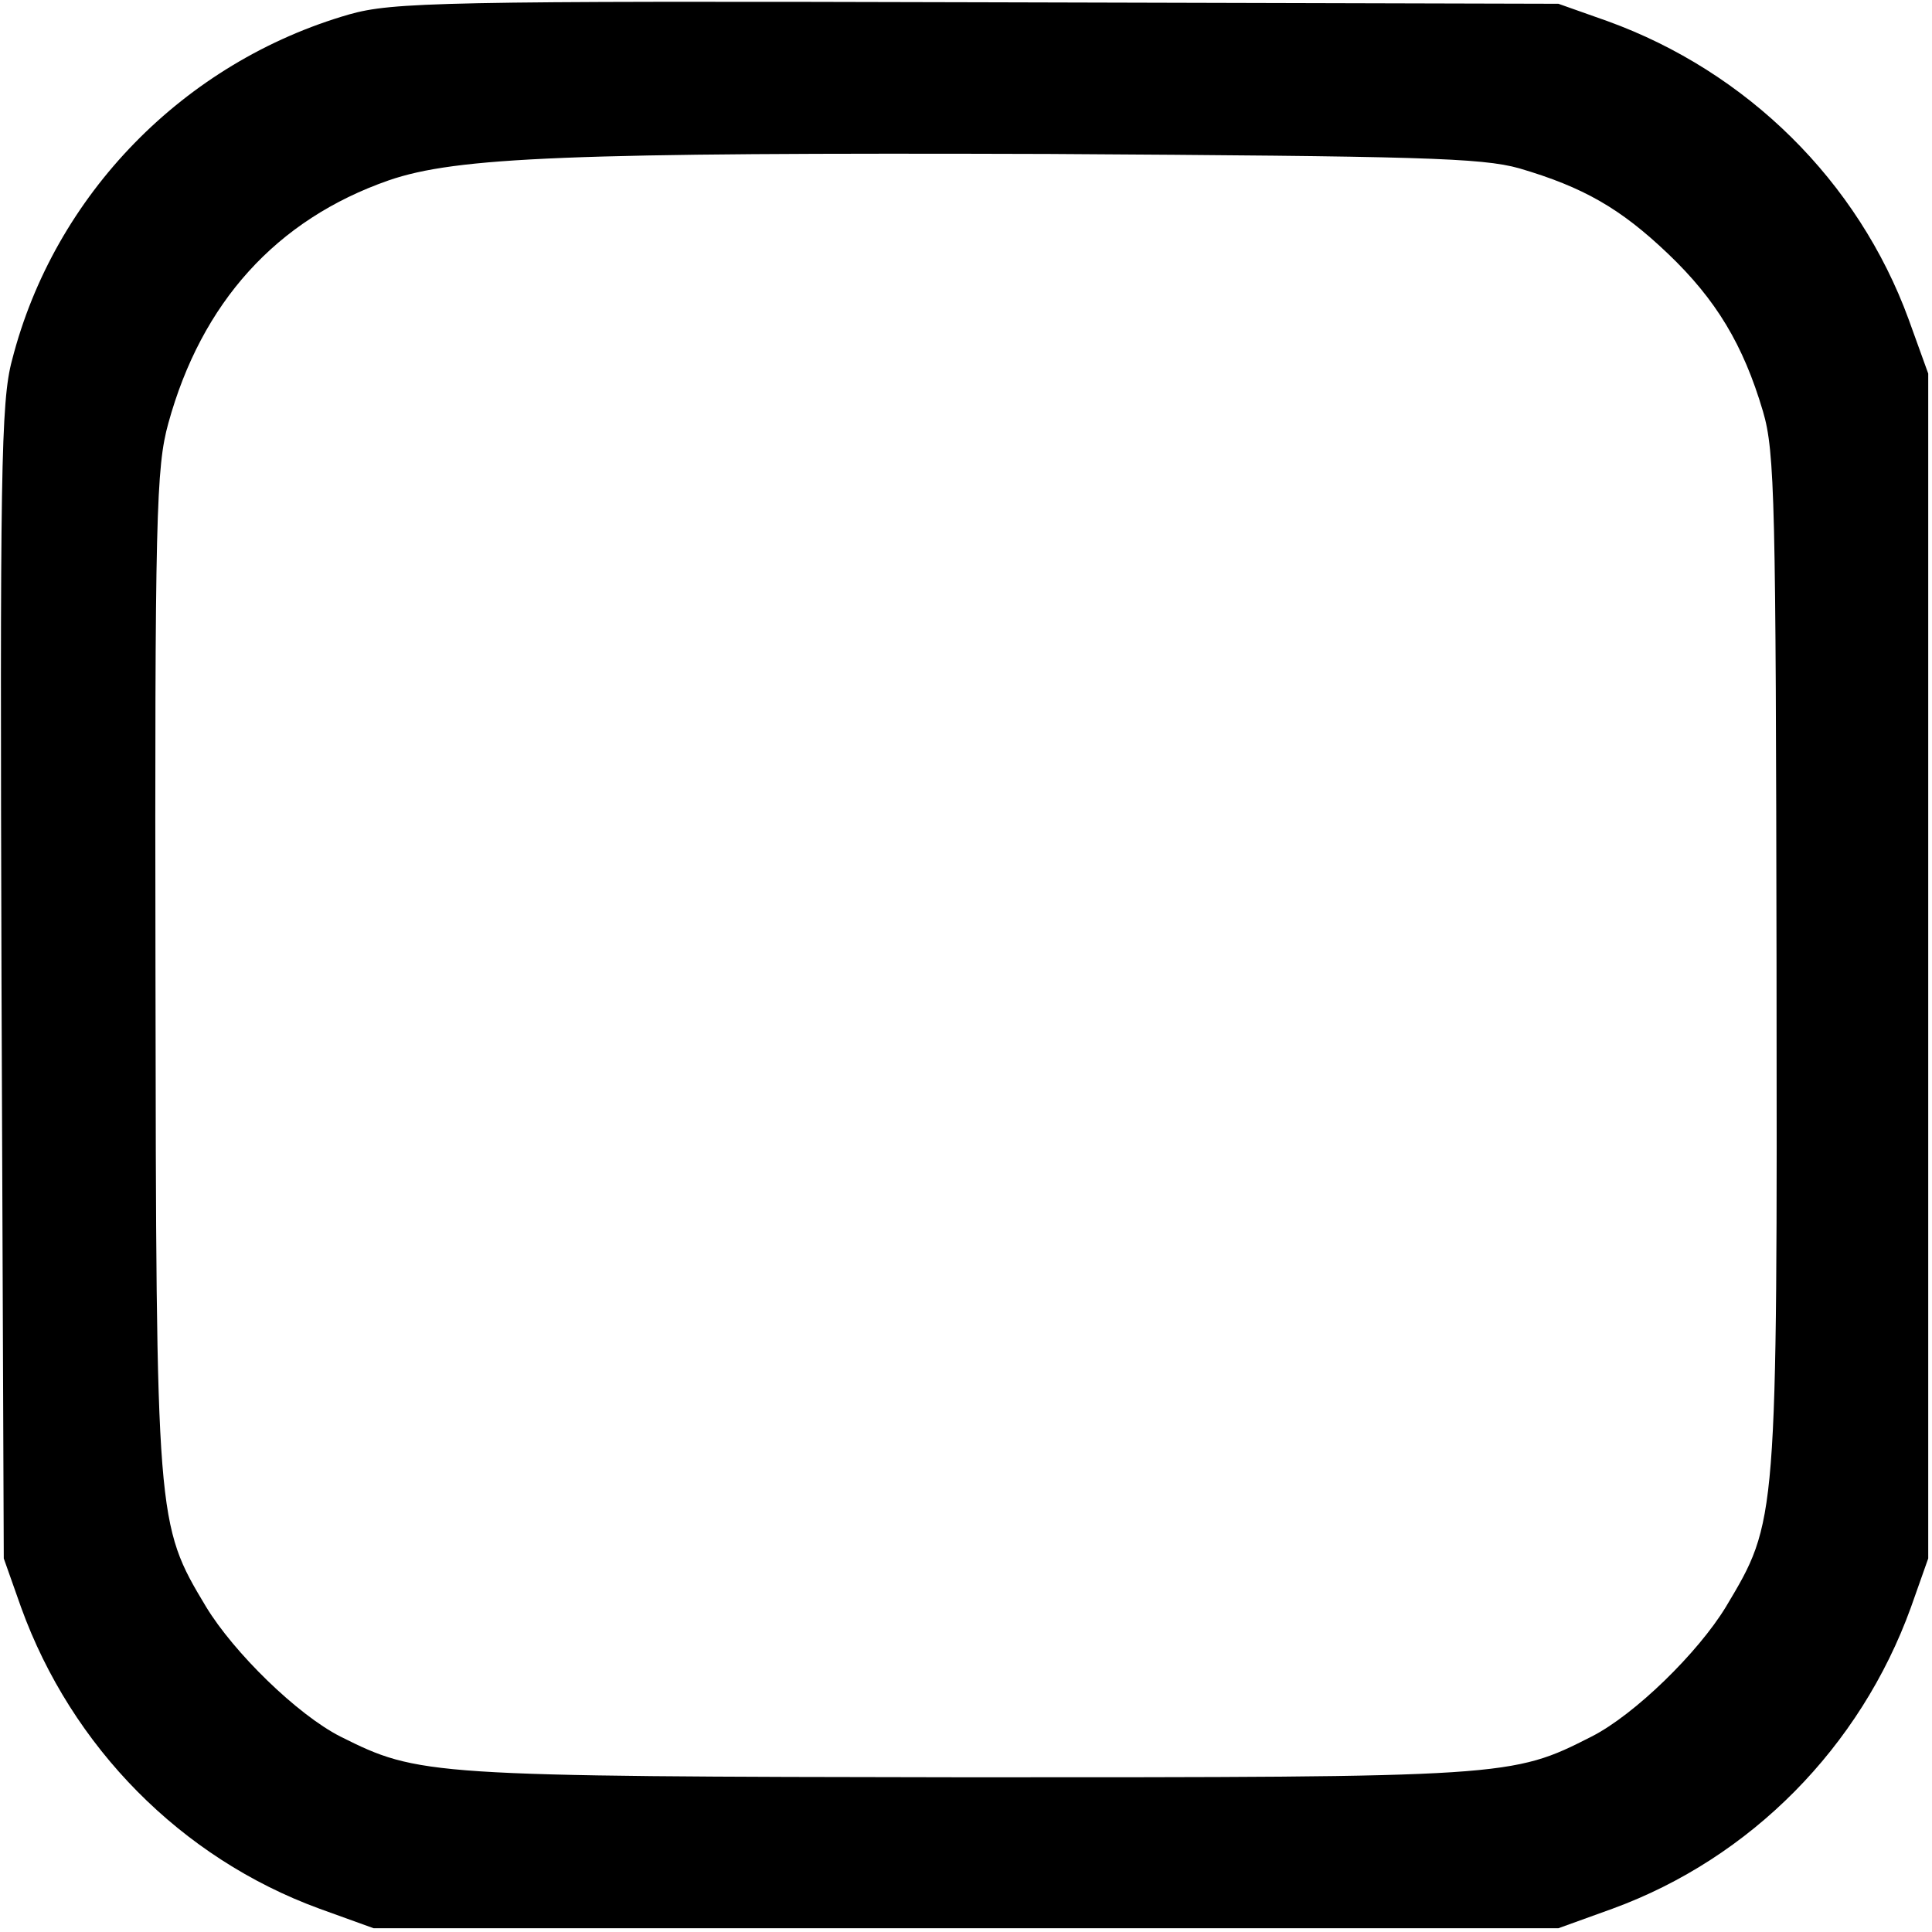
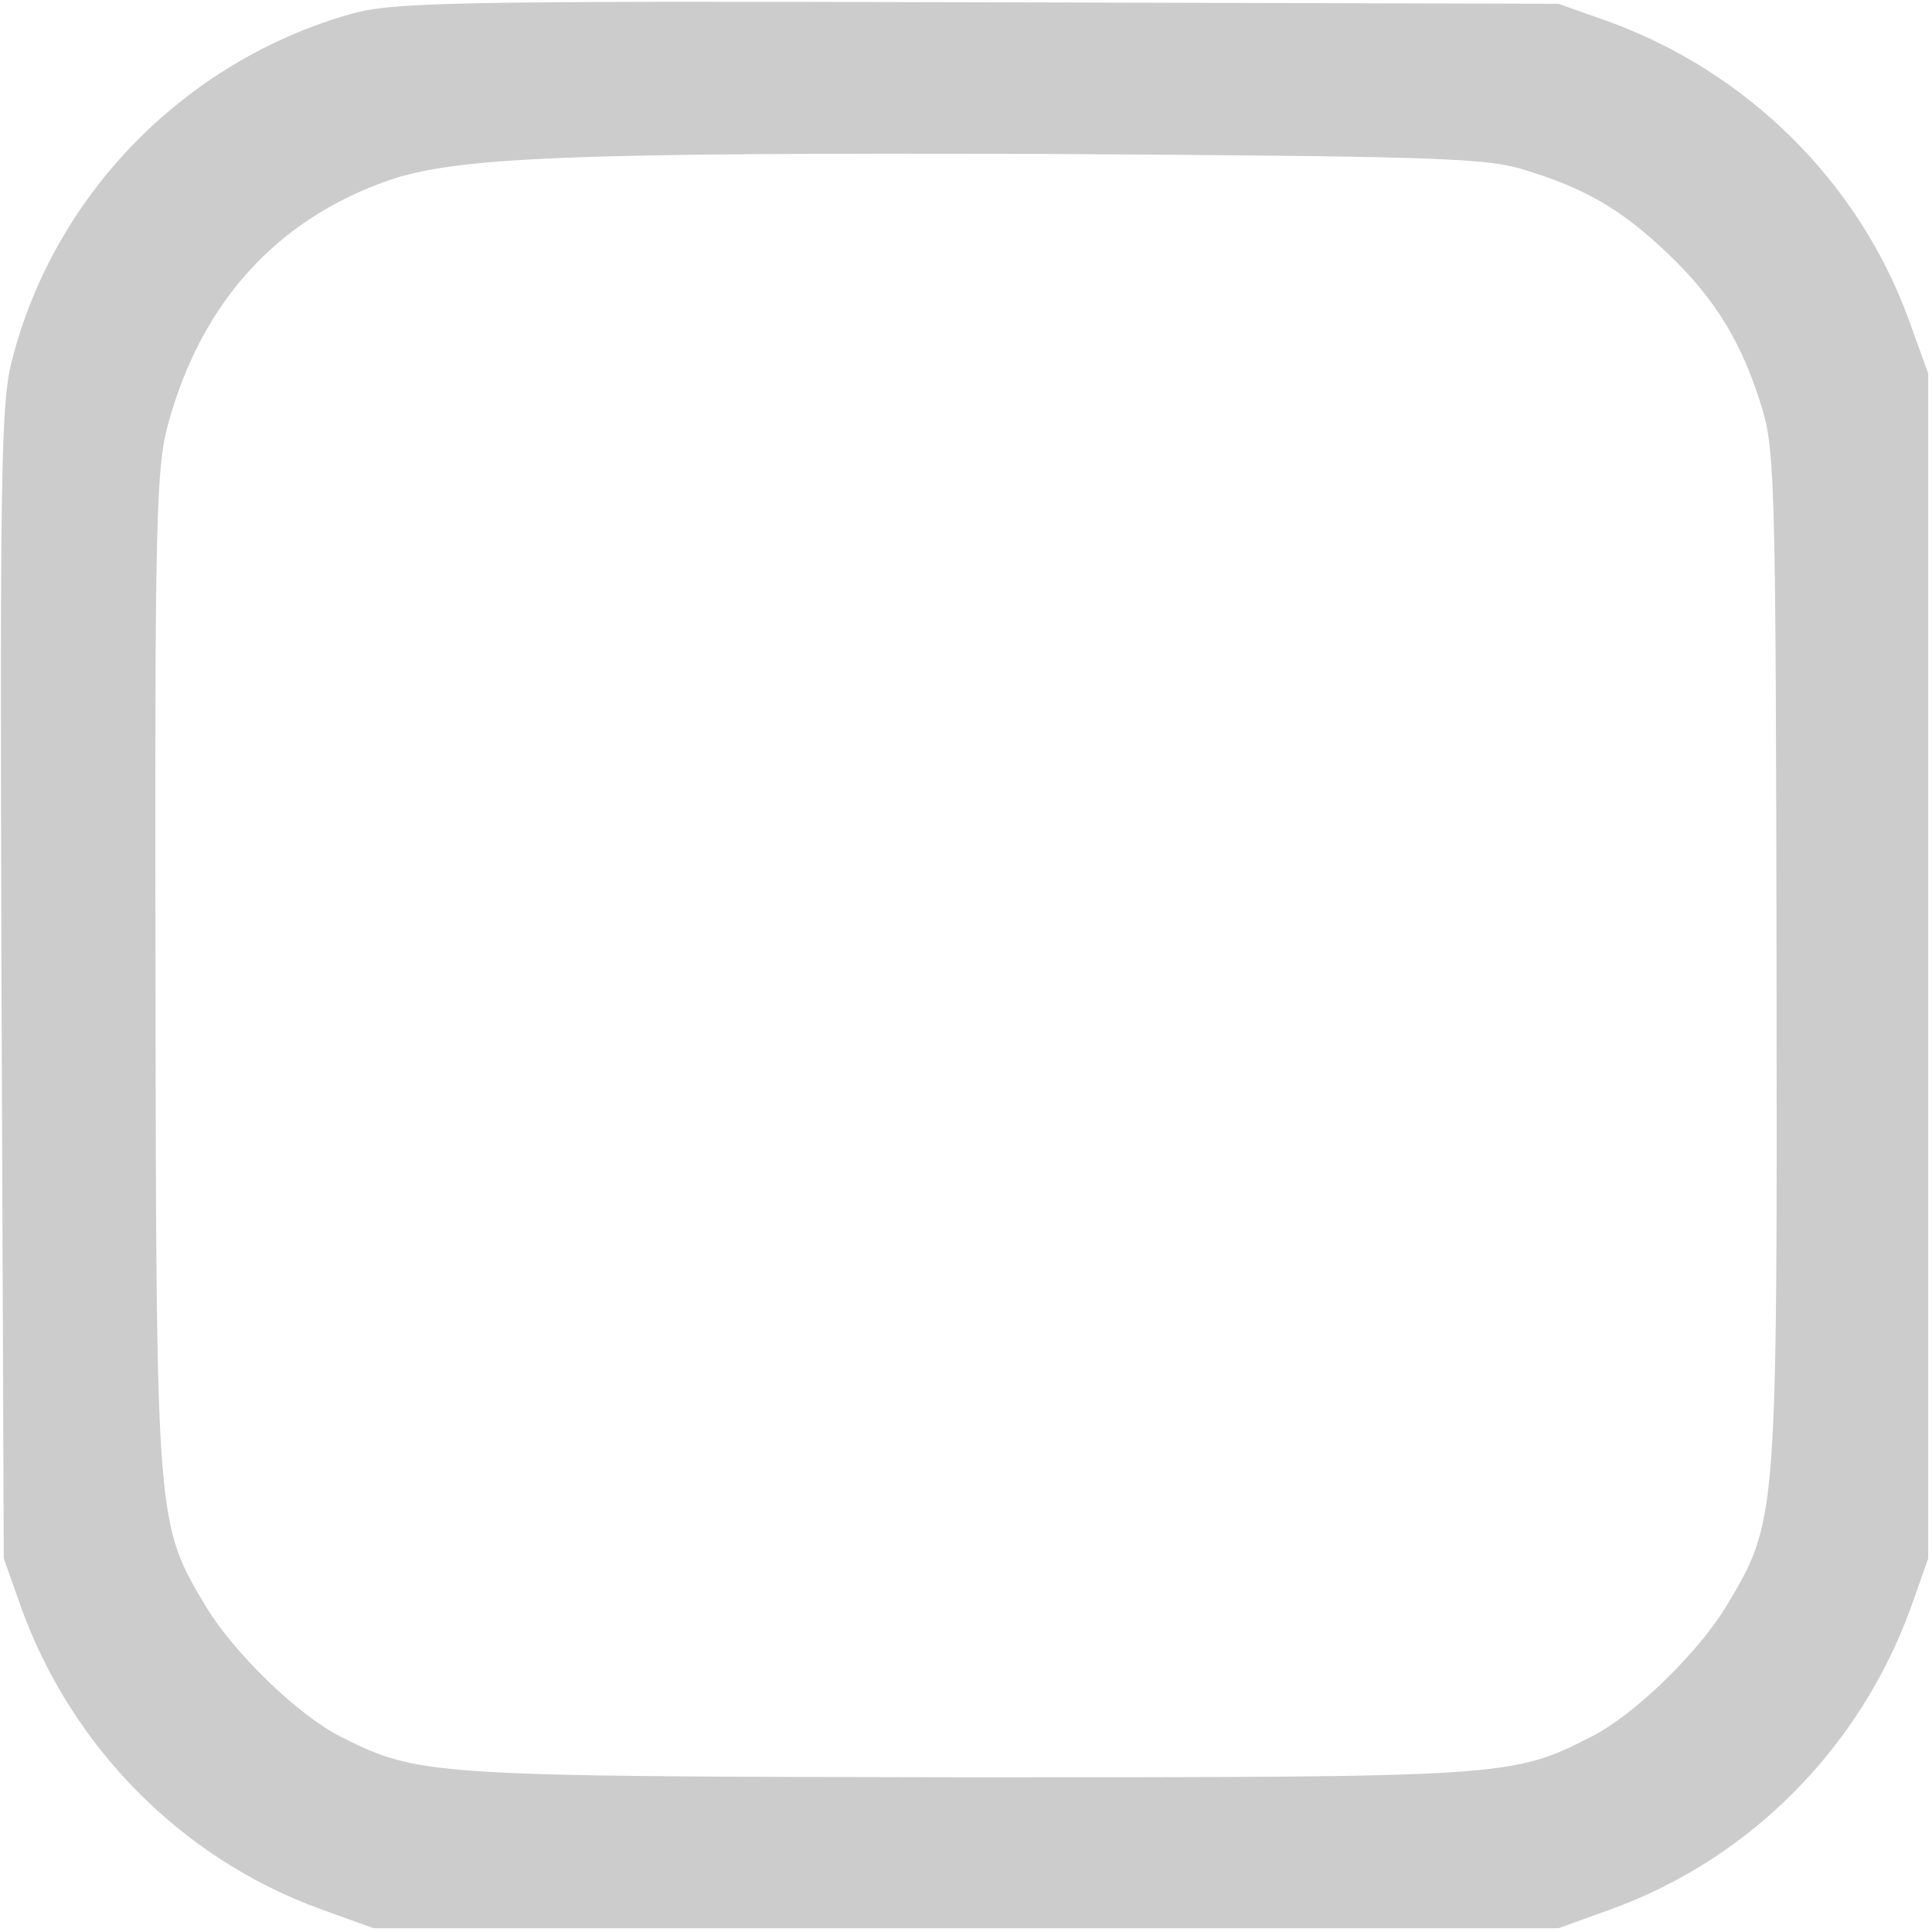
<svg xmlns="http://www.w3.org/2000/svg" version="1.0" width="256pt" height="256pt" viewBox="0 0 256 256" preserveAspectRatio="xMidYMid meet">
-   <g transform="translate(0,256) scale(0.1,-0.1)" fill="#000000" stroke="none">
+   <g transform="translate(0,256) scale(0.1,-0.1)" fill="#cccccc" stroke="none">
    <path d="M463 2541 c-219 -63 -391 -239 -447 -458 -15 -55 -16 -153 -14 -825 l3 -763 23 -65 c67 -185 212 -332 395 -399 l72 -26 785 0 785 0 72 26 c183 67 328 214 395 399 l23 65 0 785 0 785 -26 72 c-67 183 -214 328 -399 395 l-65 23 -770 2 c-711 2 -775 0 -832 -16z m1550 -204 c85 -25 134 -53 197 -113 64 -61 100 -121 126 -209 16 -54 17 -122 18 -730 1 -745 1 -740 -67 -854 -37 -61 -121 -143 -178 -172 -106 -54 -111 -54 -829 -54 -715 1 -725 2 -829 54 -57 29 -141 111 -178 172 -66 110 -66 112 -67 844 -1 602 1 666 17 724 44 160 143 270 292 322 90 31 240 37 875 35 490 -3 573 -5 623 -19z" />
  </g>
</svg>
